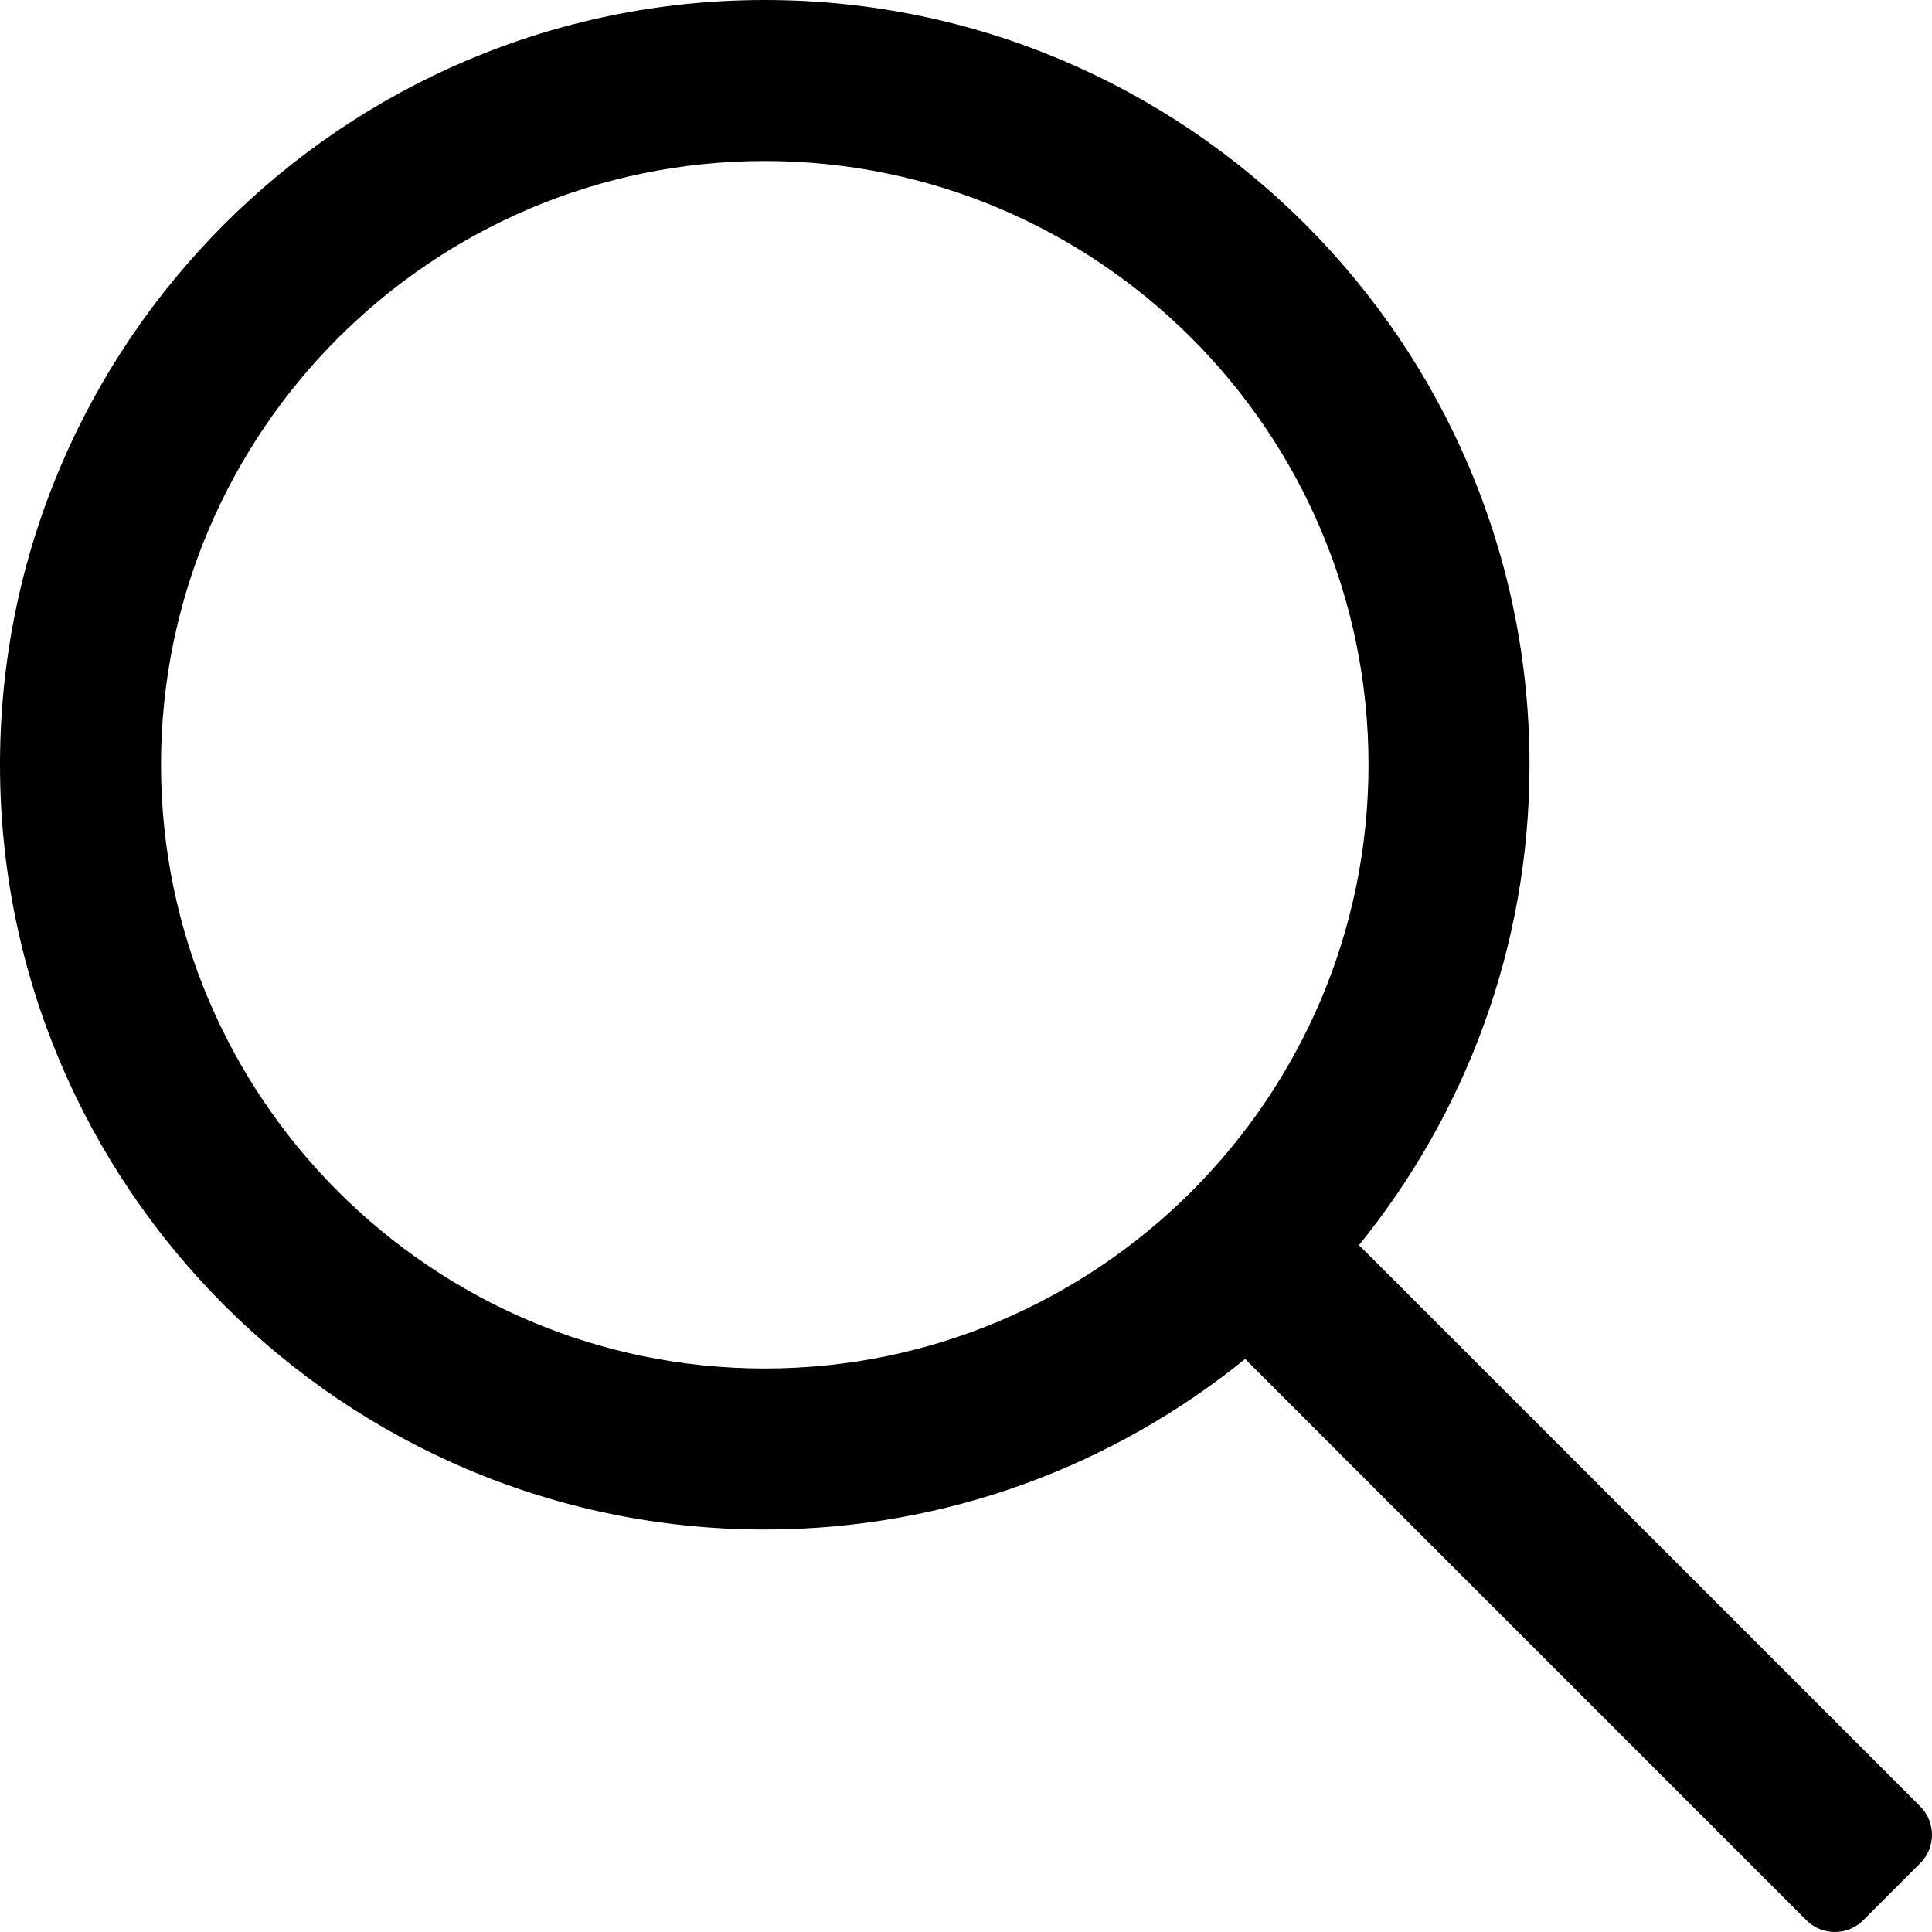
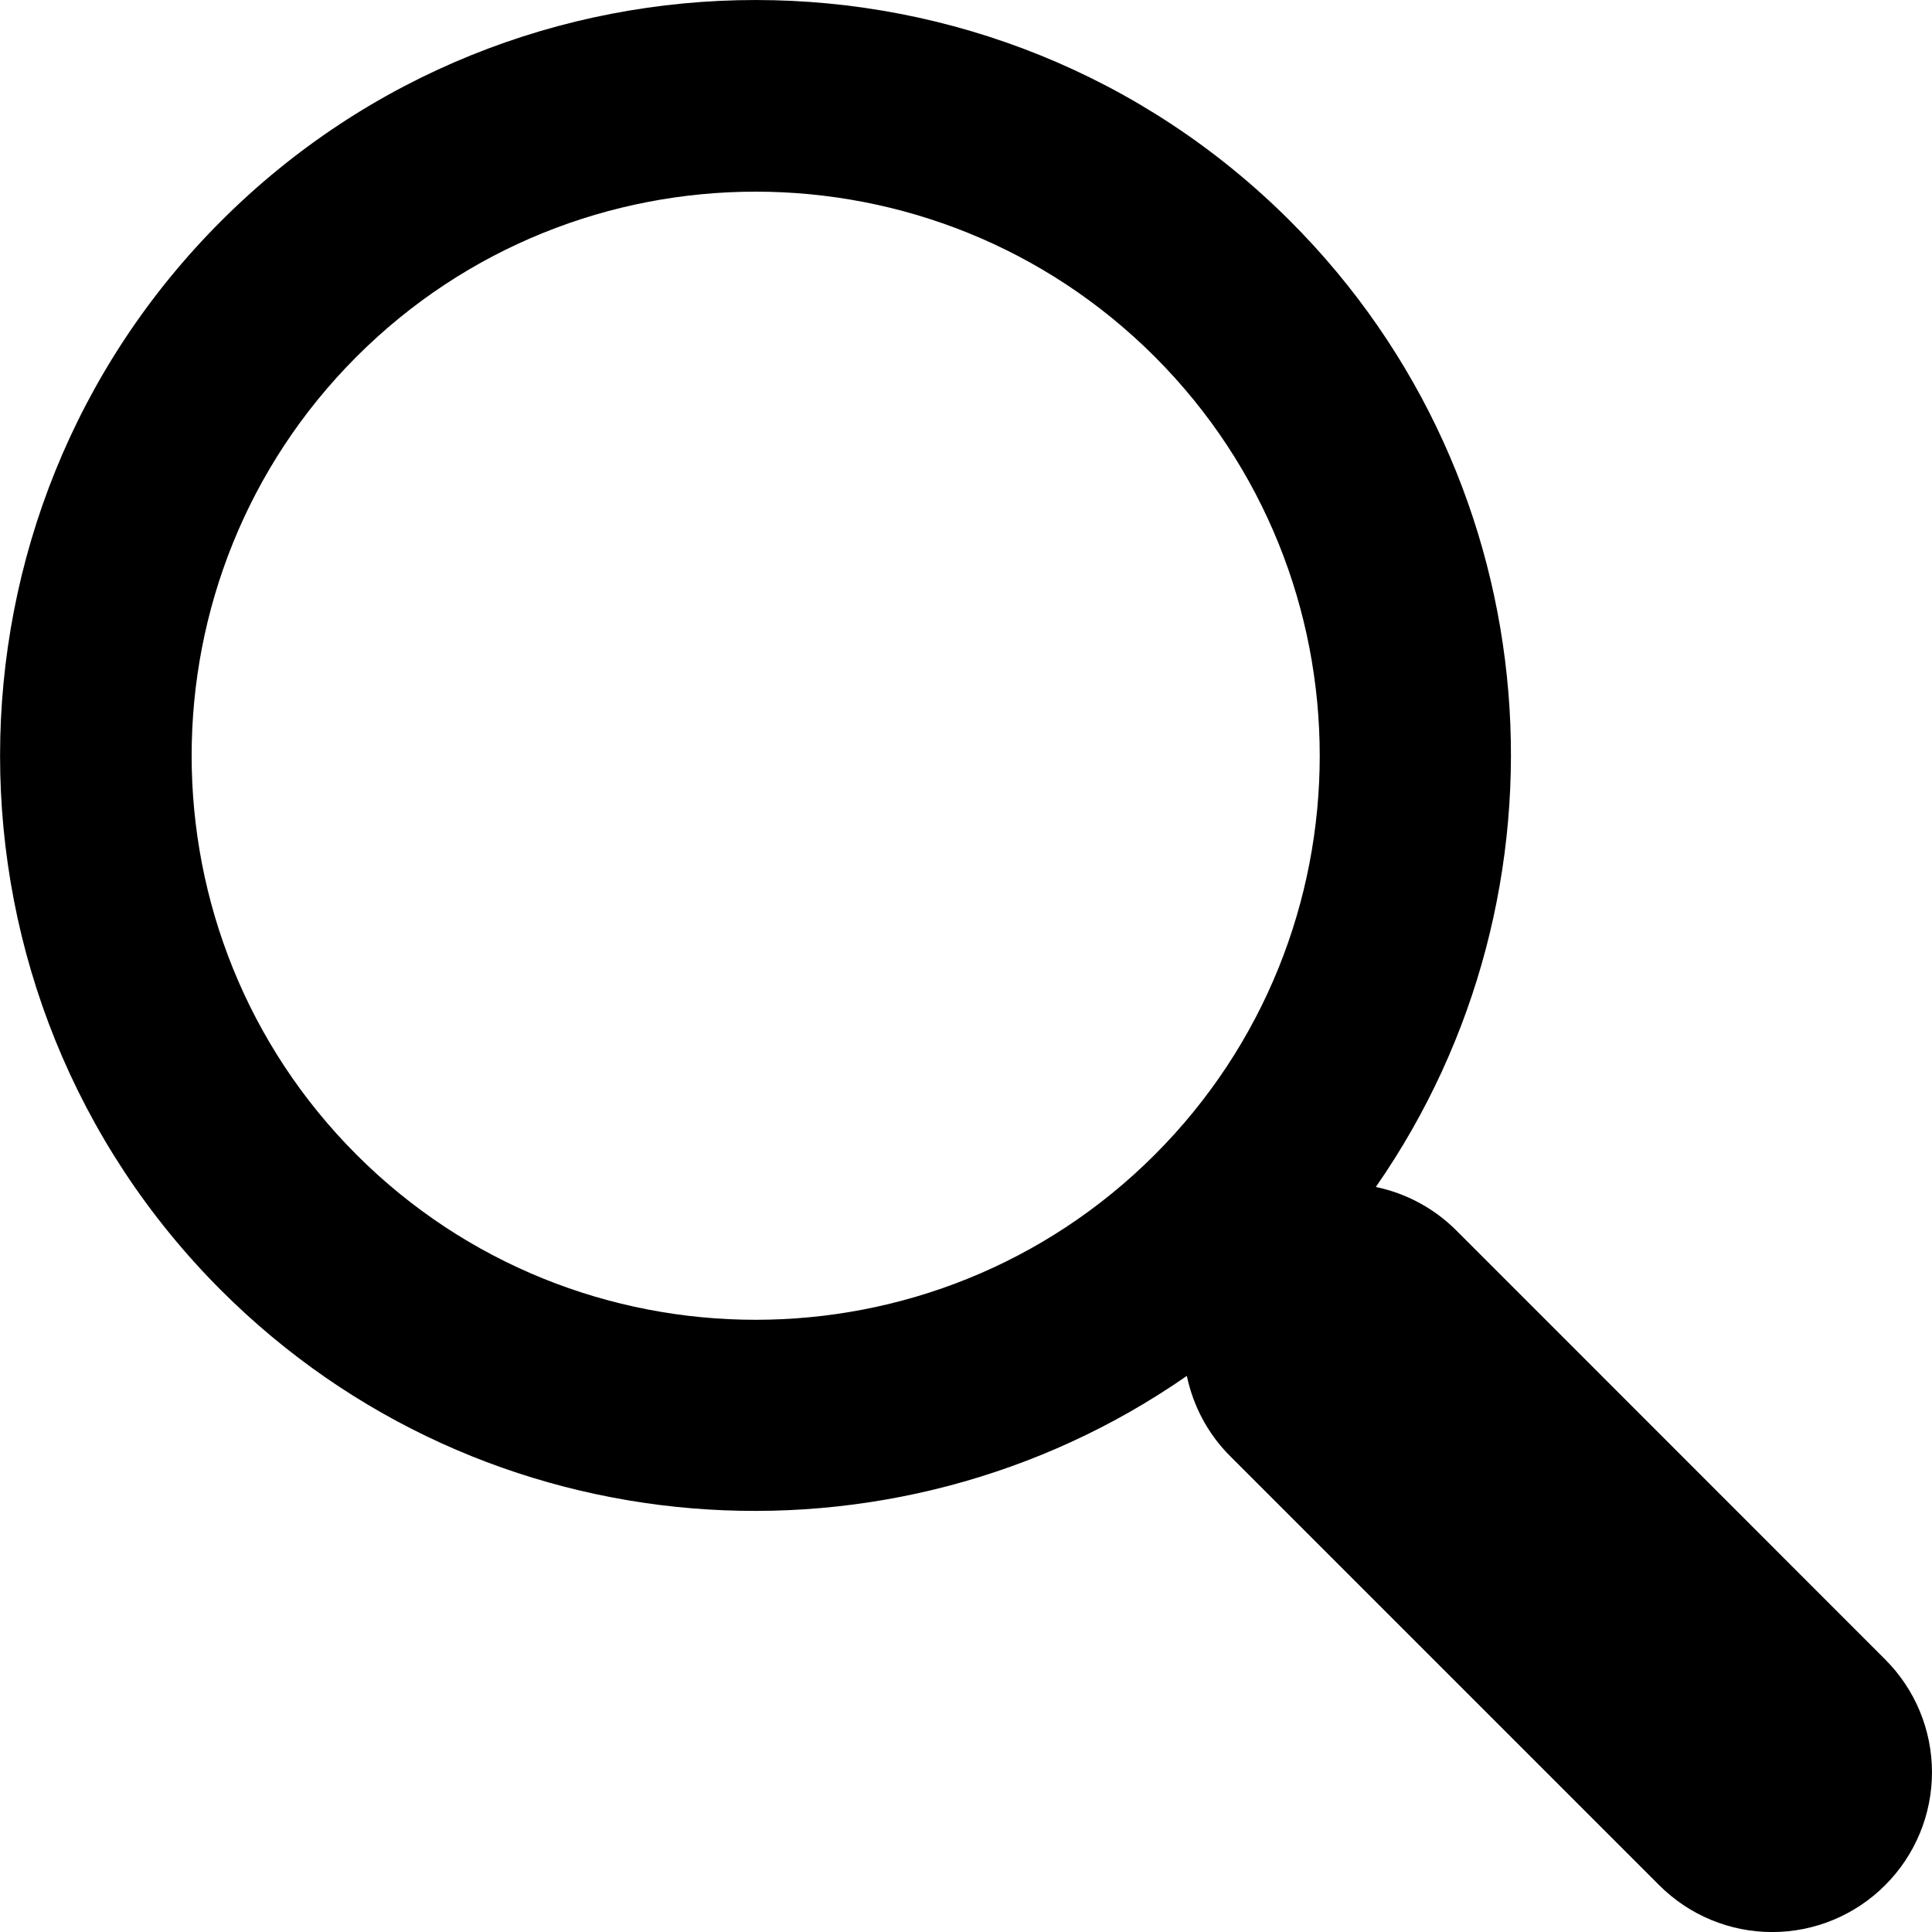
- <svg xmlns="http://www.w3.org/2000/svg" viewBox="0 0 511.999 511.999">
-   <path d="M508.874 478.708L360.142 329.976c28.21-34.827 45.191-79.103 45.191-127.309C405.333 90.917 314.416 0 202.666 0S0 90.917 0 202.667s90.917 202.667 202.667 202.667c48.206 0 92.482-16.982 127.309-45.191l148.732 148.732c4.167 4.165 10.919 4.165 15.086 0l15.081-15.082c4.165-4.166 4.165-10.92-.001-15.085zM202.667 362.667c-88.229 0-160-71.771-160-160s71.771-160 160-160 160 71.771 160 160-71.771 160-160 160z" />
+ <svg xmlns="http://www.w3.org/2000/svg" width="1em" height="1em" viewBox="0 0 30.239 30.239">
+   <path d="M20.194 3.46c-4.613-4.613-12.121-4.613-16.734 0-4.612 4.614-4.612 12.121 0 16.735 4.108 4.107 10.506 4.547 15.116 1.34.097.459.319.897.676 1.254l6.718 6.718a2.498 2.498 0 003.535 0 2.496 2.496 0 000-3.535l-6.718-6.72a2.5 2.5 0 00-1.253-.674c3.209-4.611 2.769-11.008-1.34-15.118zm-2.121 14.614c-3.444 3.444-9.049 3.444-12.492 0-3.442-3.444-3.442-9.048 0-12.492 3.443-3.443 9.048-3.443 12.492 0 3.444 3.444 3.444 9.048 0 12.492z" />
</svg>
